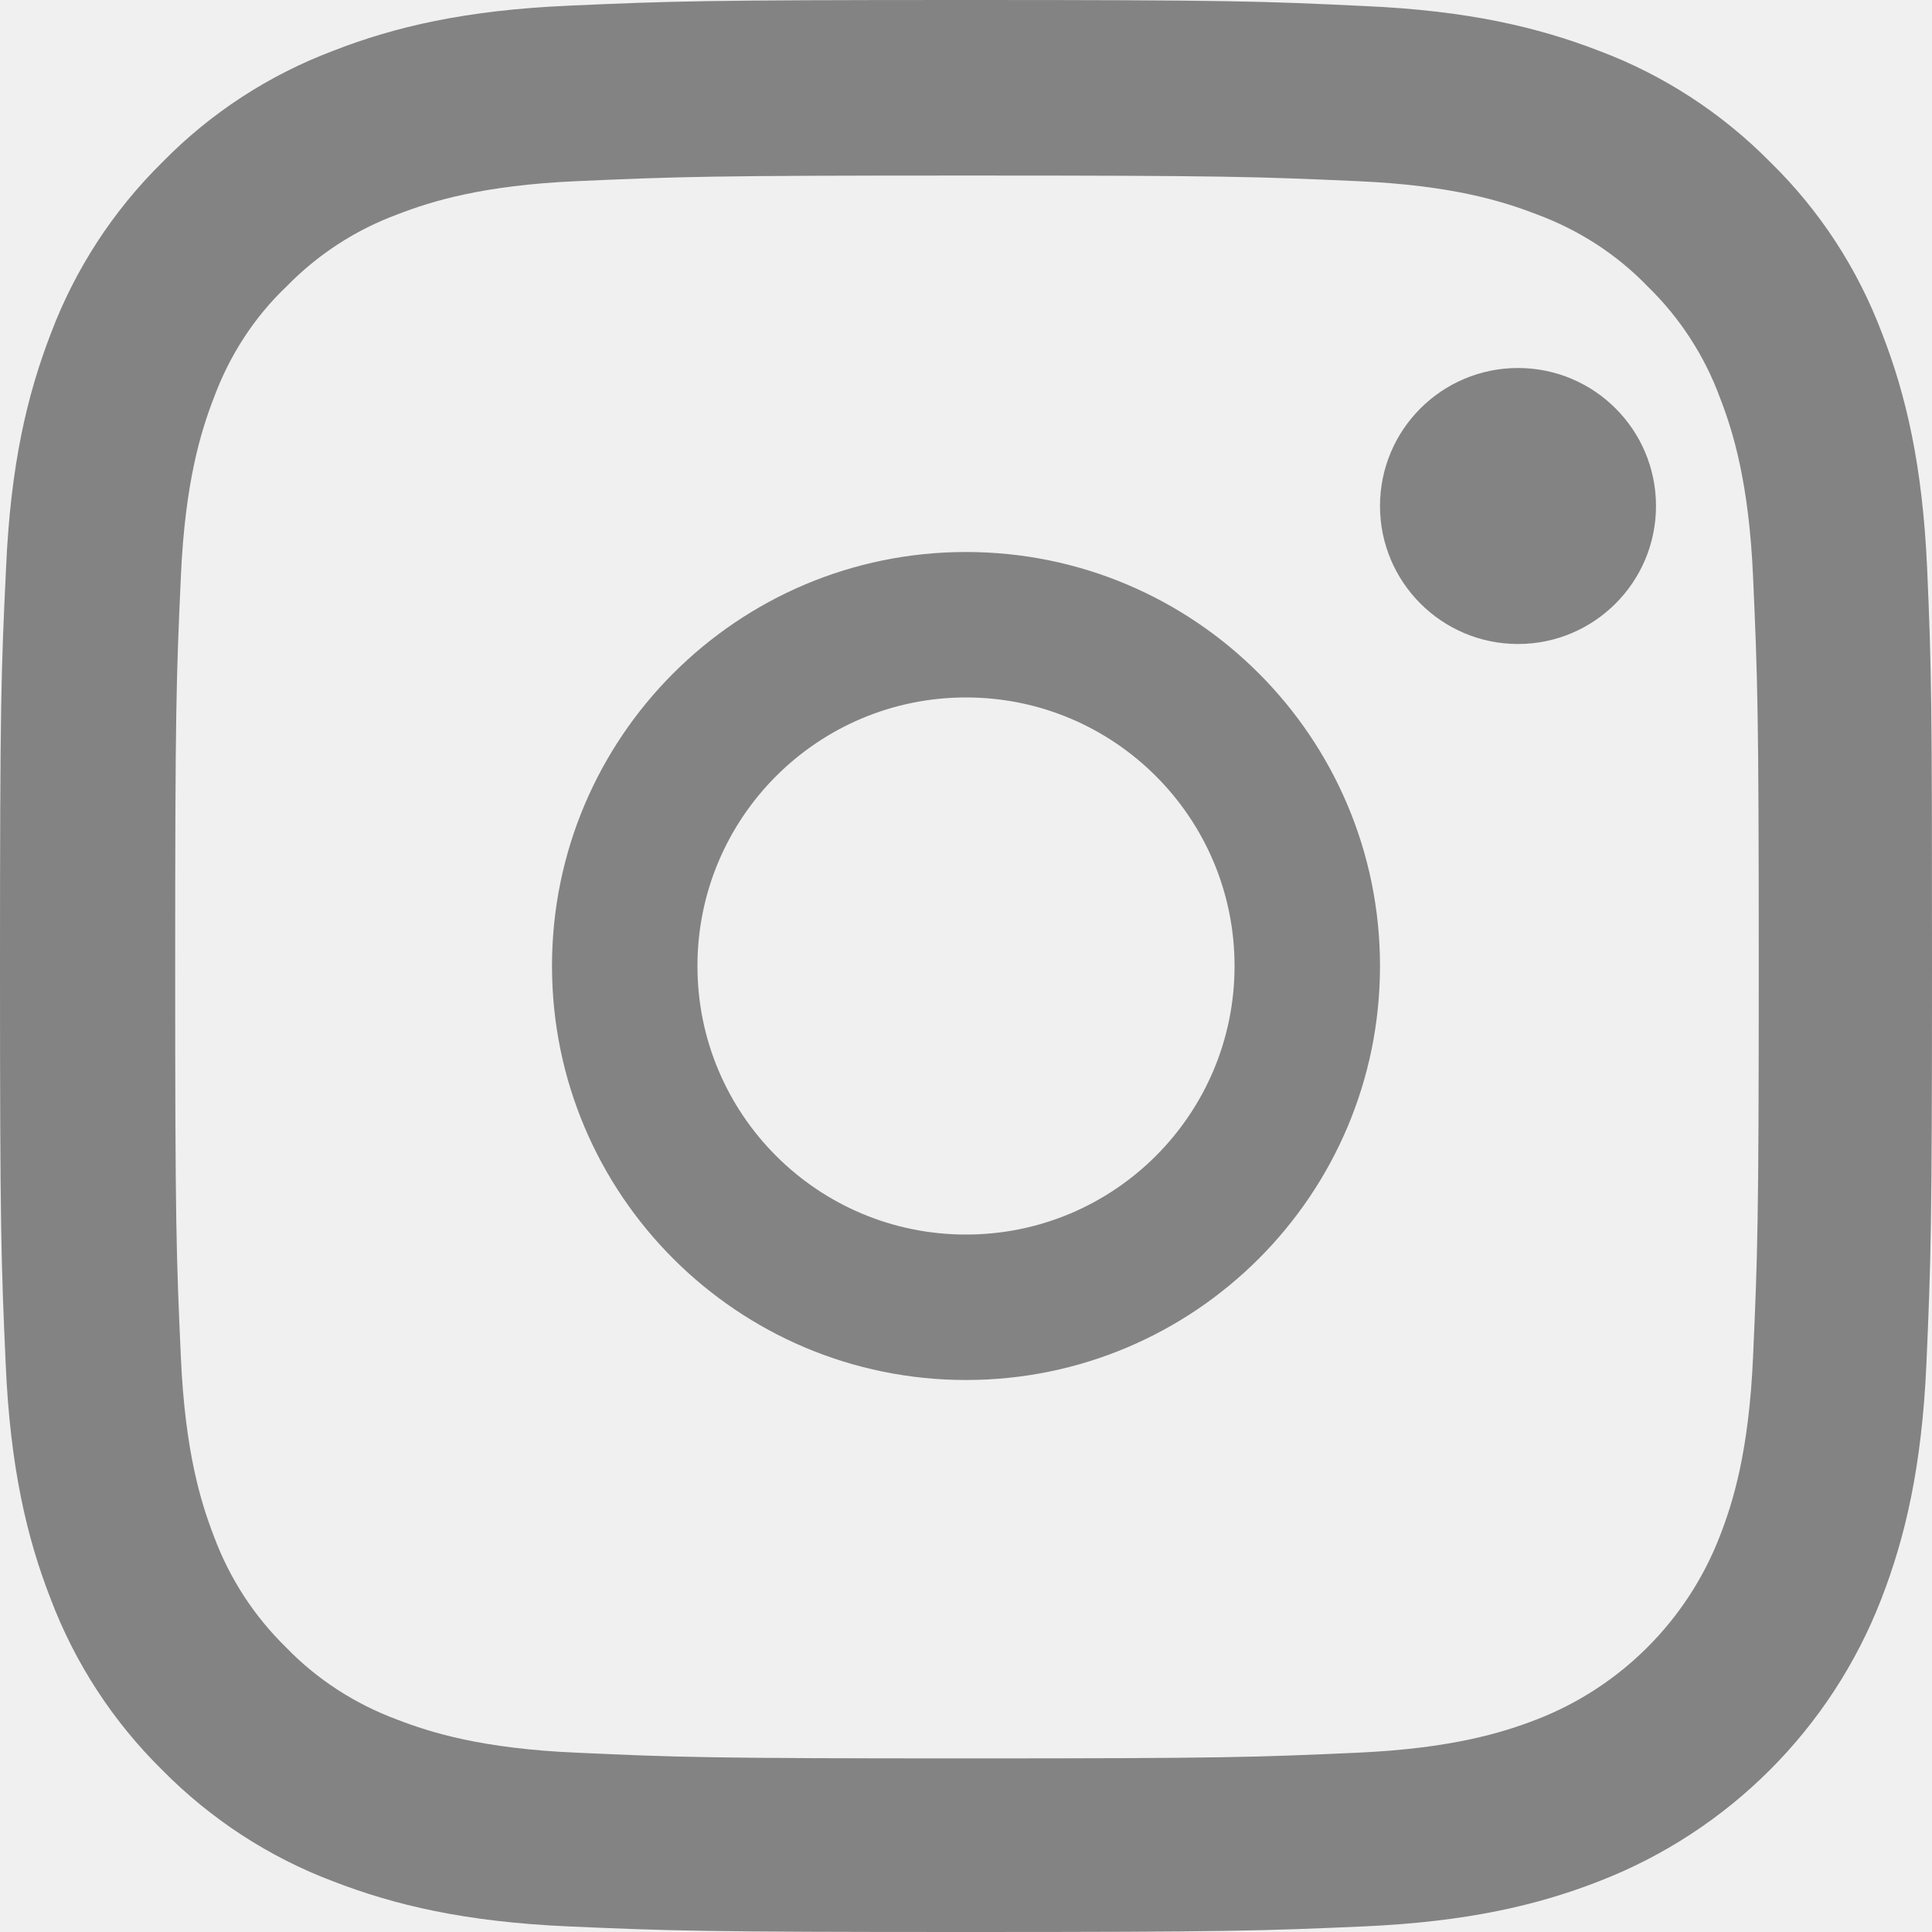
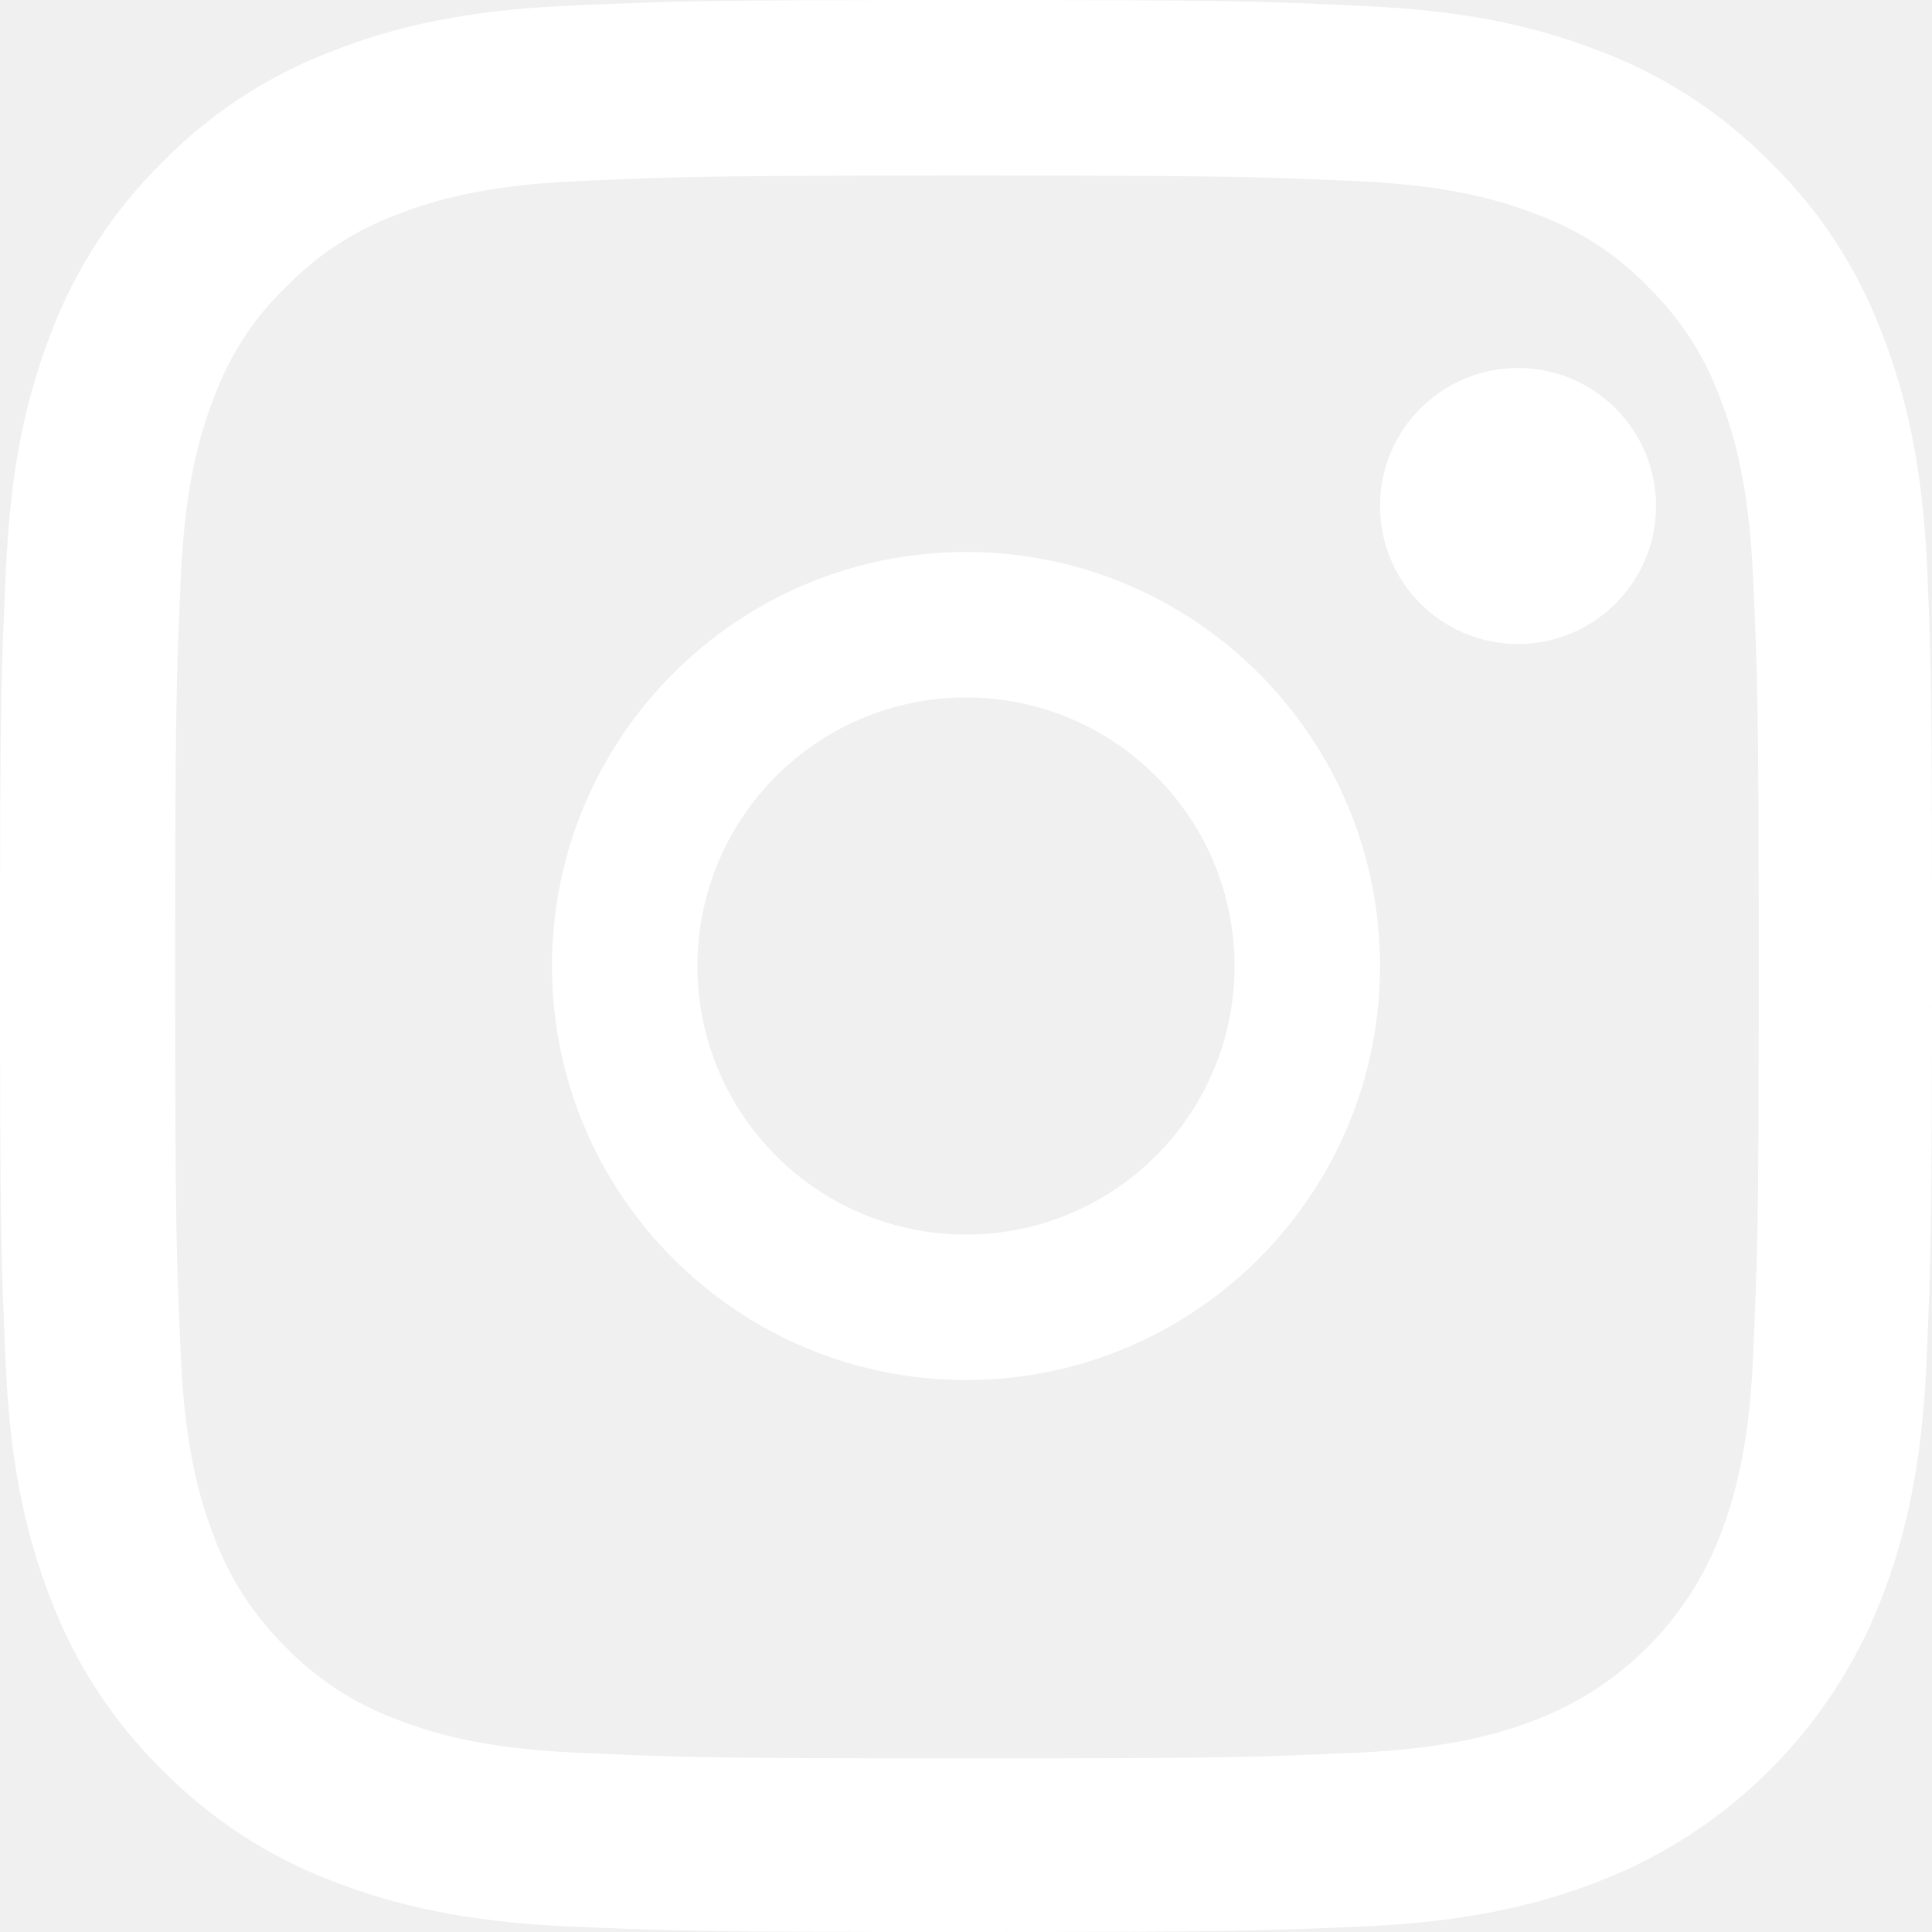
<svg xmlns="http://www.w3.org/2000/svg" width="21" height="21" viewBox="0 0 21 21" fill="">
-   <path d="M20.947 6.174C20.897 5.058 20.717 4.291 20.458 3.626C20.192 2.921 19.781 2.289 19.244 1.764C18.719 1.231 18.083 0.816 17.385 0.554C16.716 0.295 15.953 0.115 14.837 0.066C13.713 0.012 13.356 0 10.504 0C7.652 0 7.295 0.012 6.175 0.062C5.059 0.111 4.292 0.291 3.627 0.55C2.921 0.816 2.29 1.227 1.764 1.764C1.231 2.289 0.817 2.925 0.554 3.622C0.295 4.291 0.115 5.054 0.066 6.17C0.012 7.294 0 7.651 0 10.502C0 13.353 0.012 13.71 0.062 14.83C0.111 15.946 0.291 16.713 0.55 17.378C0.817 18.083 1.231 18.715 1.764 19.24C2.29 19.773 2.926 20.188 3.623 20.45C4.292 20.709 5.055 20.889 6.171 20.939C7.291 20.988 7.648 21 10.5 21C13.352 21 13.709 20.988 14.829 20.939C15.945 20.889 16.712 20.709 17.377 20.45C18.788 19.905 19.904 18.789 20.45 17.378C20.709 16.709 20.889 15.946 20.939 14.83C20.988 13.71 21 13.353 21 10.502C21 7.651 20.996 7.294 20.947 6.174ZM19.055 14.748C19.01 15.774 18.838 16.328 18.694 16.697C18.341 17.611 17.615 18.338 16.7 18.691C16.331 18.834 15.773 19.006 14.751 19.051C13.643 19.101 13.311 19.113 10.508 19.113C7.706 19.113 7.369 19.101 6.265 19.051C5.24 19.006 4.686 18.834 4.316 18.691C3.861 18.522 3.447 18.256 3.11 17.907C2.761 17.566 2.495 17.156 2.326 16.701C2.183 16.332 2.011 15.774 1.966 14.752C1.916 13.645 1.904 13.312 1.904 10.51C1.904 7.708 1.916 7.372 1.966 6.268C2.011 5.243 2.183 4.689 2.326 4.32C2.495 3.864 2.761 3.45 3.114 3.114C3.455 2.765 3.865 2.498 4.321 2.33C4.69 2.187 5.248 2.014 6.27 1.969C7.378 1.92 7.71 1.908 10.512 1.908C13.319 1.908 13.651 1.92 14.755 1.969C15.781 2.014 16.335 2.187 16.704 2.33C17.159 2.498 17.574 2.765 17.91 3.114C18.259 3.454 18.526 3.864 18.694 4.32C18.838 4.689 19.01 5.247 19.055 6.268C19.104 7.376 19.117 7.708 19.117 10.51C19.117 13.312 19.104 13.64 19.055 14.748Z" fill="#838383" />
-   <path d="M10.5 6C8.016 6 6 8.016 6 10.5C6 12.985 8.016 15 10.5 15C12.985 15 15 12.985 15 10.5C15 8.016 12.985 6 10.5 6ZM10.5 13.419C8.888 13.419 7.581 12.112 7.581 10.5C7.581 8.888 8.888 7.581 10.5 7.581C12.112 7.581 13.419 8.888 13.419 10.5C13.419 12.112 12.112 13.419 10.5 13.419Z" fill="#838383" />
-   <path d="M18 5.5C18 6.328 17.328 7 16.5 7C15.672 7 15 6.328 15 5.5C15 4.671 15.672 4 16.5 4C17.328 4 18 4.671 18 5.5Z" fill="#838383" />
+   <path d="M20.947 6.174C20.897 5.058 20.717 4.291 20.458 3.626C20.192 2.921 19.781 2.289 19.244 1.764C18.719 1.231 18.083 0.816 17.385 0.554C16.716 0.295 15.953 0.115 14.837 0.066C13.713 0.012 13.356 0 10.504 0C7.652 0 7.295 0.012 6.175 0.062C5.059 0.111 4.292 0.291 3.627 0.55C2.921 0.816 2.29 1.227 1.764 1.764C1.231 2.289 0.817 2.925 0.554 3.622C0.295 4.291 0.115 5.054 0.066 6.17C0.012 7.294 0 7.651 0 10.502C0 13.353 0.012 13.71 0.062 14.83C0.111 15.946 0.291 16.713 0.55 17.378C0.817 18.083 1.231 18.715 1.764 19.24C2.29 19.773 2.926 20.188 3.623 20.45C4.292 20.709 5.055 20.889 6.171 20.939C7.291 20.988 7.648 21 10.5 21C13.352 21 13.709 20.988 14.829 20.939C15.945 20.889 16.712 20.709 17.377 20.45C18.788 19.905 19.904 18.789 20.45 17.378C20.709 16.709 20.889 15.946 20.939 14.83C20.988 13.71 21 13.353 21 10.502C21 7.651 20.996 7.294 20.947 6.174ZM19.055 14.748C19.01 15.774 18.838 16.328 18.694 16.697C18.341 17.611 17.615 18.338 16.7 18.691C16.331 18.834 15.773 19.006 14.751 19.051C13.643 19.101 13.311 19.113 10.508 19.113C7.706 19.113 7.369 19.101 6.265 19.051C5.24 19.006 4.686 18.834 4.316 18.691C3.861 18.522 3.447 18.256 3.11 17.907C2.761 17.566 2.495 17.156 2.326 16.701C2.183 16.332 2.011 15.774 1.966 14.752C1.916 13.645 1.904 13.312 1.904 10.51C1.904 7.708 1.916 7.372 1.966 6.268C2.011 5.243 2.183 4.689 2.326 4.32C2.495 3.864 2.761 3.45 3.114 3.114C3.455 2.765 3.865 2.498 4.321 2.33C4.69 2.187 5.248 2.014 6.27 1.969C7.378 1.92 7.71 1.908 10.512 1.908C13.319 1.908 13.651 1.92 14.755 1.969C15.781 2.014 16.335 2.187 16.704 2.33C17.159 2.498 17.574 2.765 17.91 3.114C18.259 3.454 18.526 3.864 18.694 4.32C18.838 4.689 19.01 5.247 19.055 6.268C19.104 7.376 19.117 7.708 19.117 10.51C19.117 13.312 19.104 13.64 19.055 14.748Z" fill="#ffffff" />
+   <path d="M10.5 6C8.016 6 6 8.016 6 10.5C6 12.985 8.016 15 10.5 15C12.985 15 15 12.985 15 10.5C15 8.016 12.985 6 10.5 6ZM10.5 13.419C8.888 13.419 7.581 12.112 7.581 10.5C7.581 8.888 8.888 7.581 10.5 7.581C12.112 7.581 13.419 8.888 13.419 10.5C13.419 12.112 12.112 13.419 10.5 13.419Z" fill="#ffffff" />
+   <path d="M18 5.5C18 6.328 17.328 7 16.5 7C15.672 7 15 6.328 15 5.5C15 4.671 15.672 4 16.5 4C17.328 4 18 4.671 18 5.5Z" fill="#ffffff" />
</svg>
